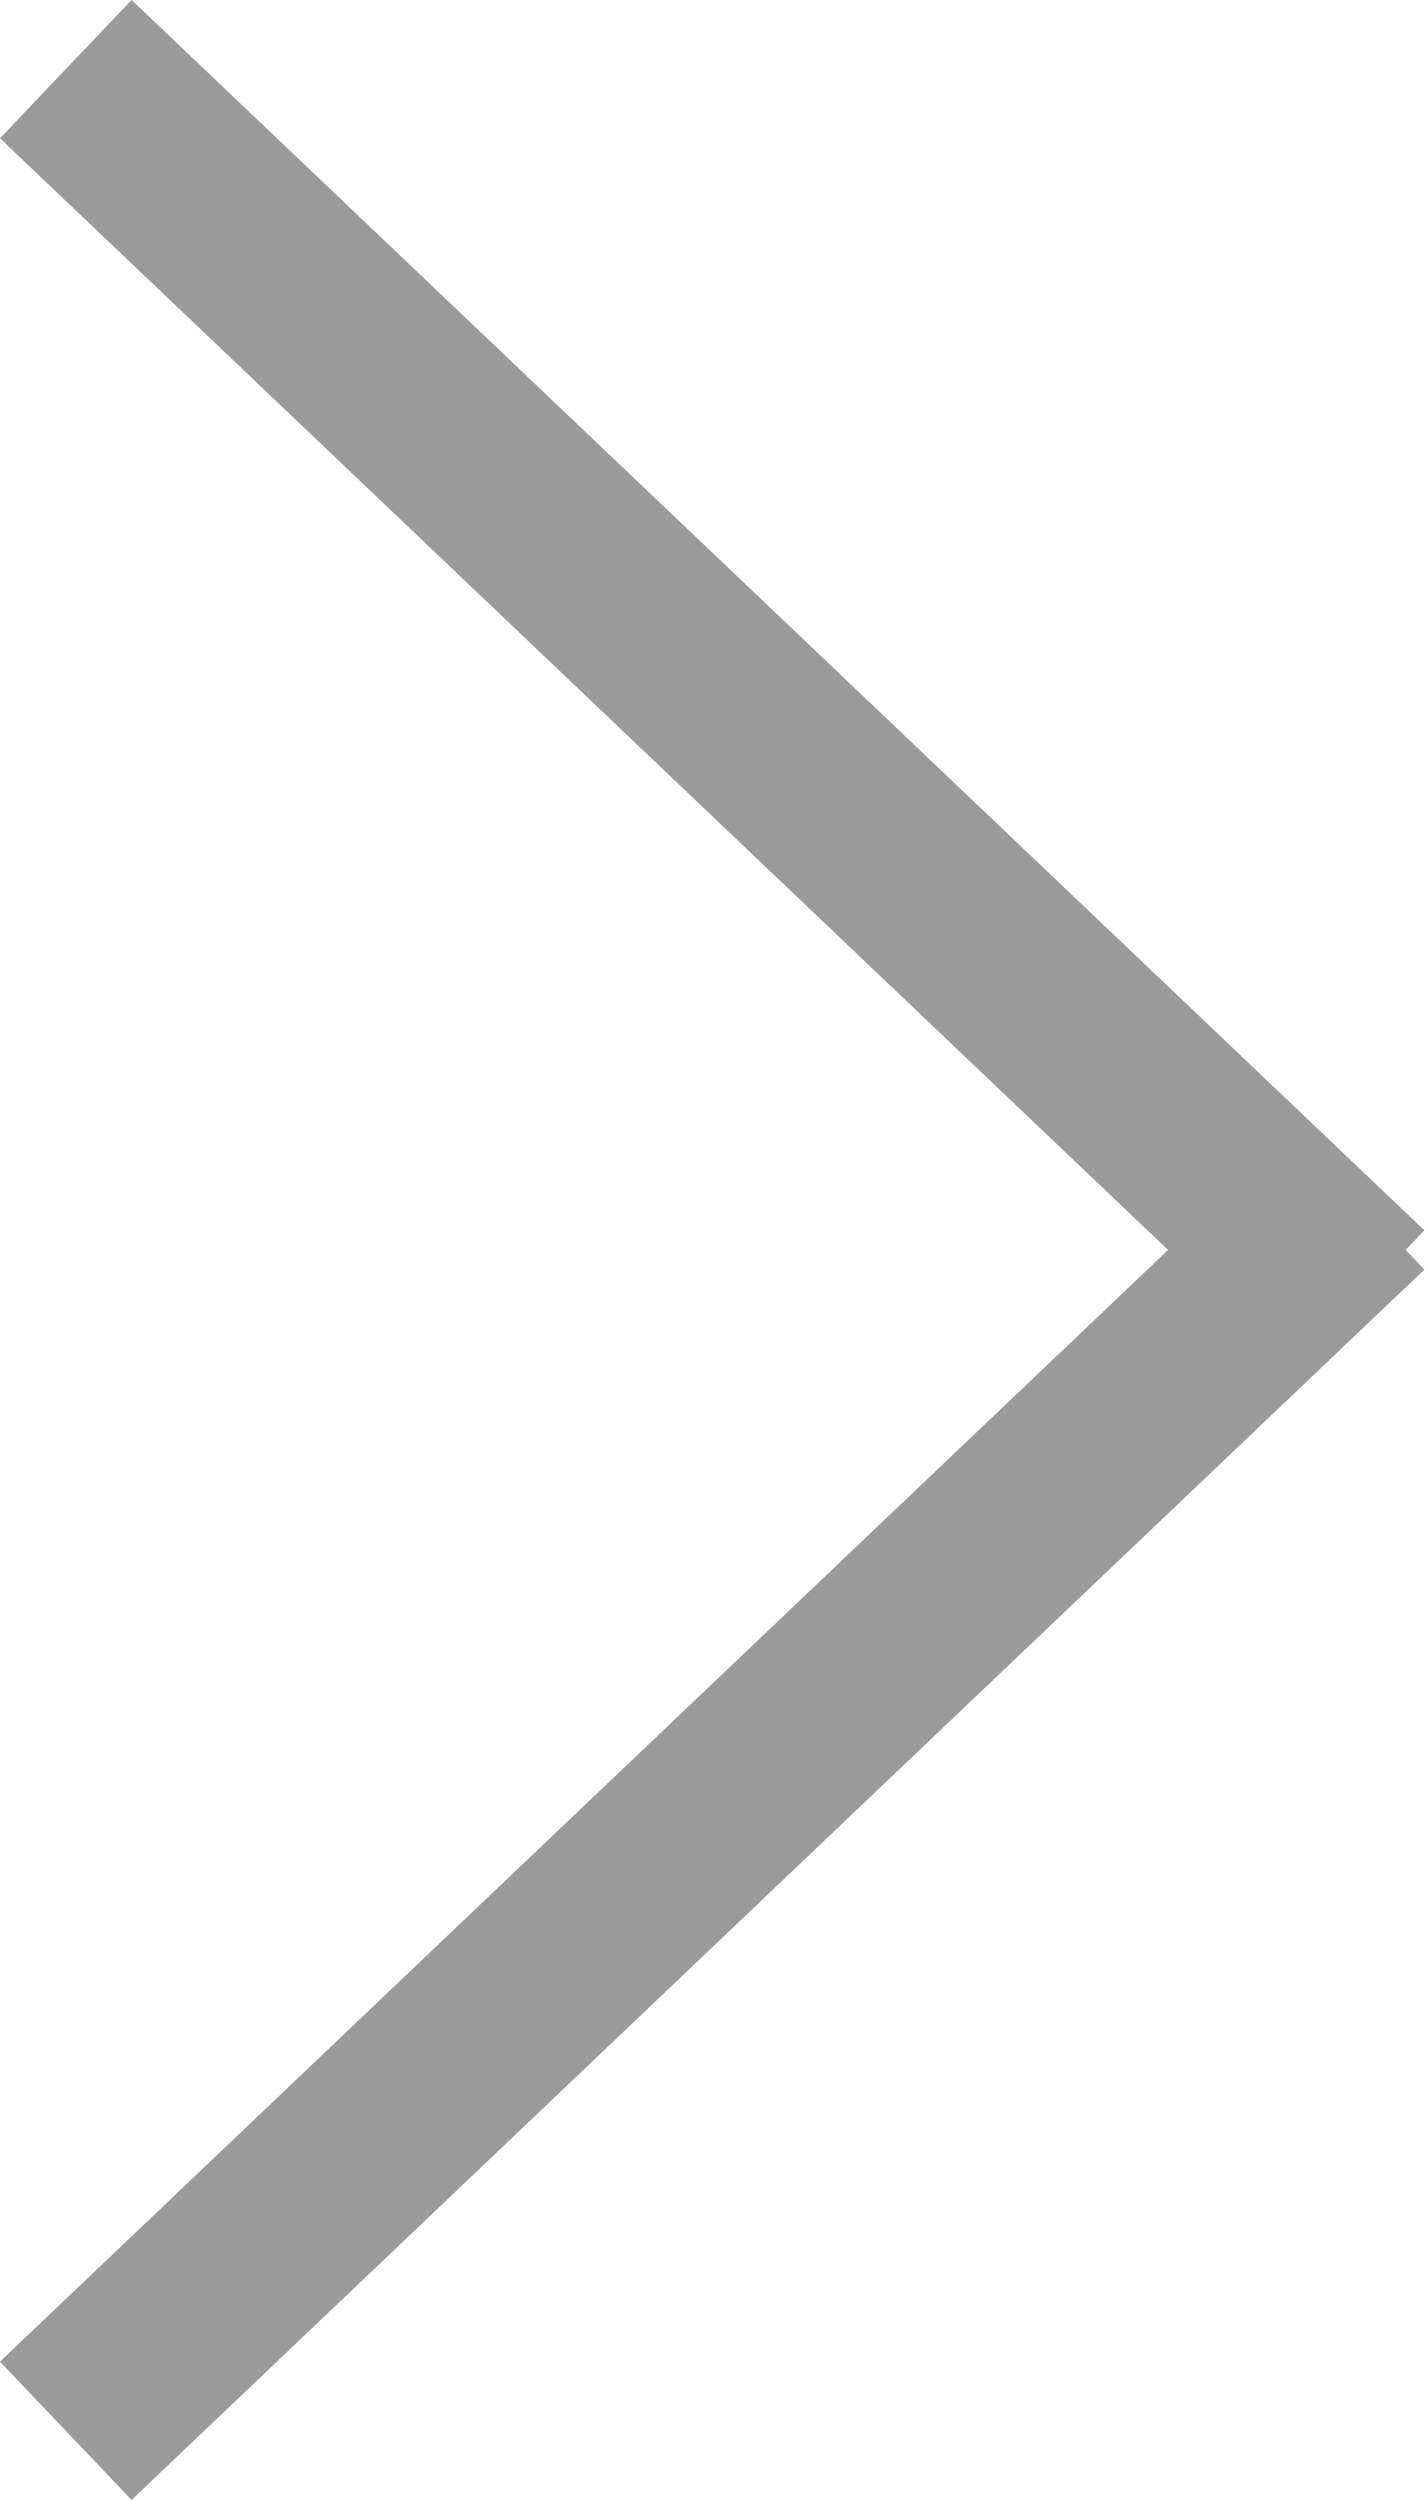
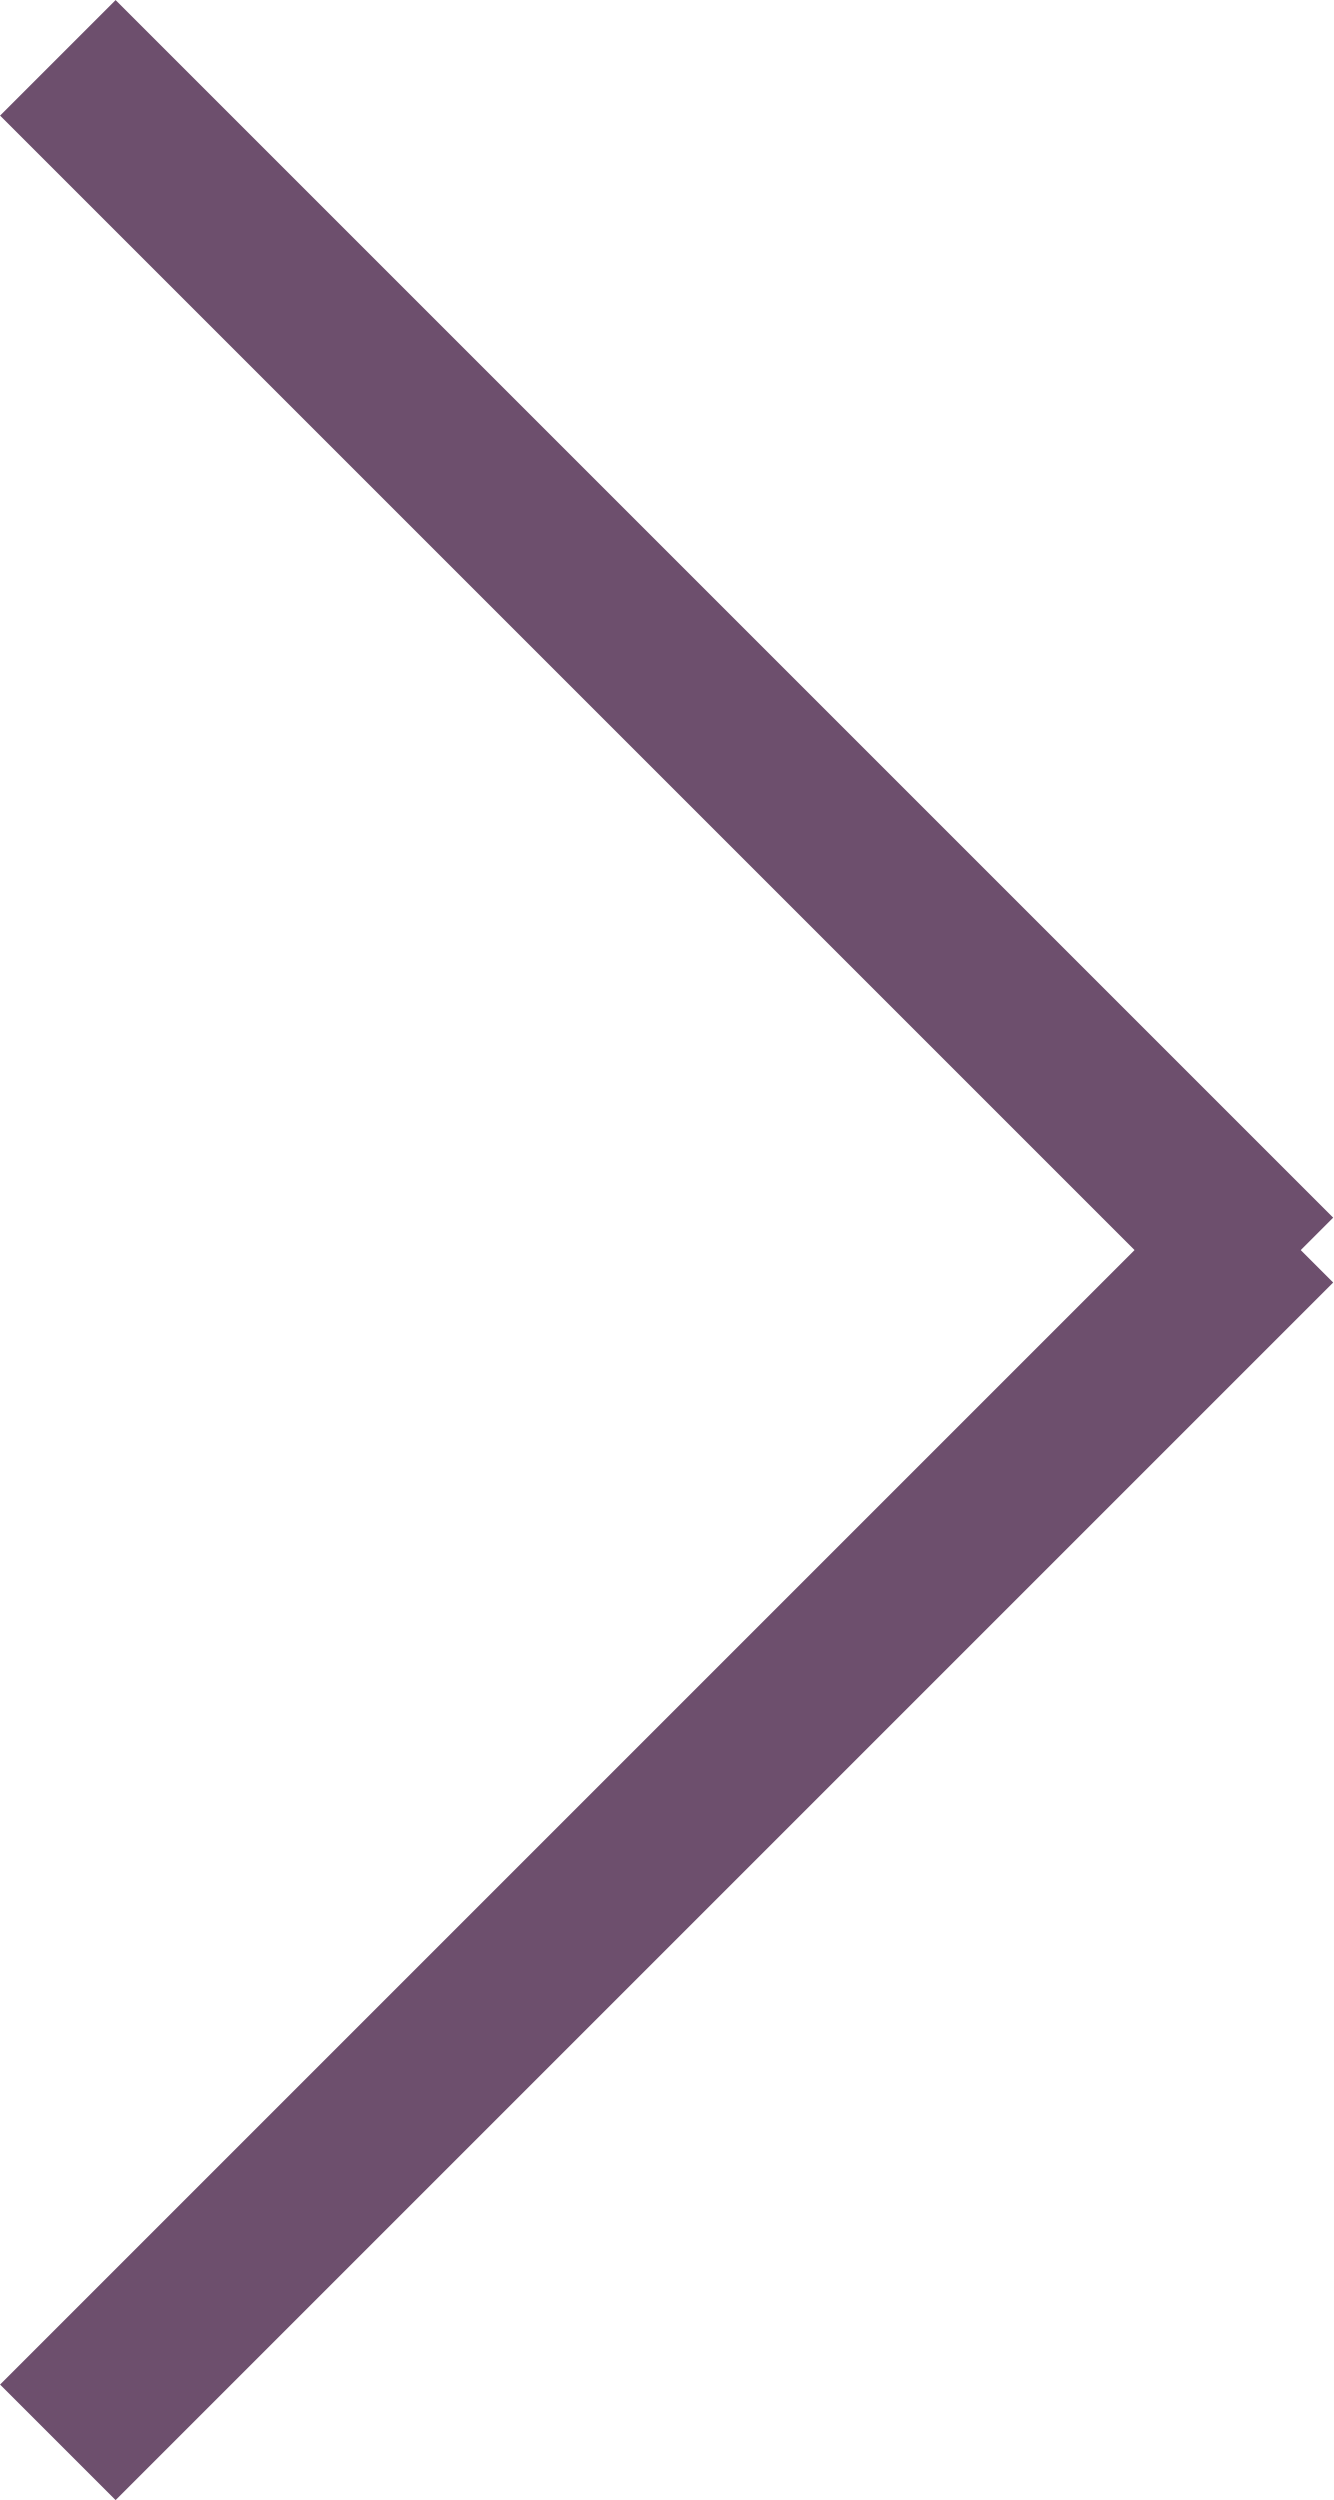
- <svg xmlns="http://www.w3.org/2000/svg" width="14.92" height="26.188" viewBox="0 0 14.92 26.188">
-   <g id="Group_678" data-name="Group 678" transform="translate(0.689 0.724)">
-     <line id="Line_1" data-name="Line 1" x2="13.542" y2="12.888" fill="none" stroke="#9a9a9a" stroke-width="2" />
-     <path id="Path_150" data-name="Path 150" d="M13.542,0,0,12.888" transform="translate(0 11.851)" fill="none" stroke="#9a9a9a" stroke-width="2" />
+ <svg xmlns="http://www.w3.org/2000/svg" width="8.159" height="15.301" viewBox="0 0 8.159 15.301">
+   <g id="Group_546" data-name="Group 546" transform="translate(7.806 14.948) rotate(180)">
+     <line id="Line_1" data-name="Line 1" x1="7.452" y2="7.452" fill="none" stroke="#6d4f6d" stroke-width="1" />
+     <path id="Path_150" data-name="Path 150" d="M0,0,7.452,7.452" transform="translate(0 7.142)" fill="none" stroke="#6d4f6d" stroke-width="1" />
  </g>
</svg>
